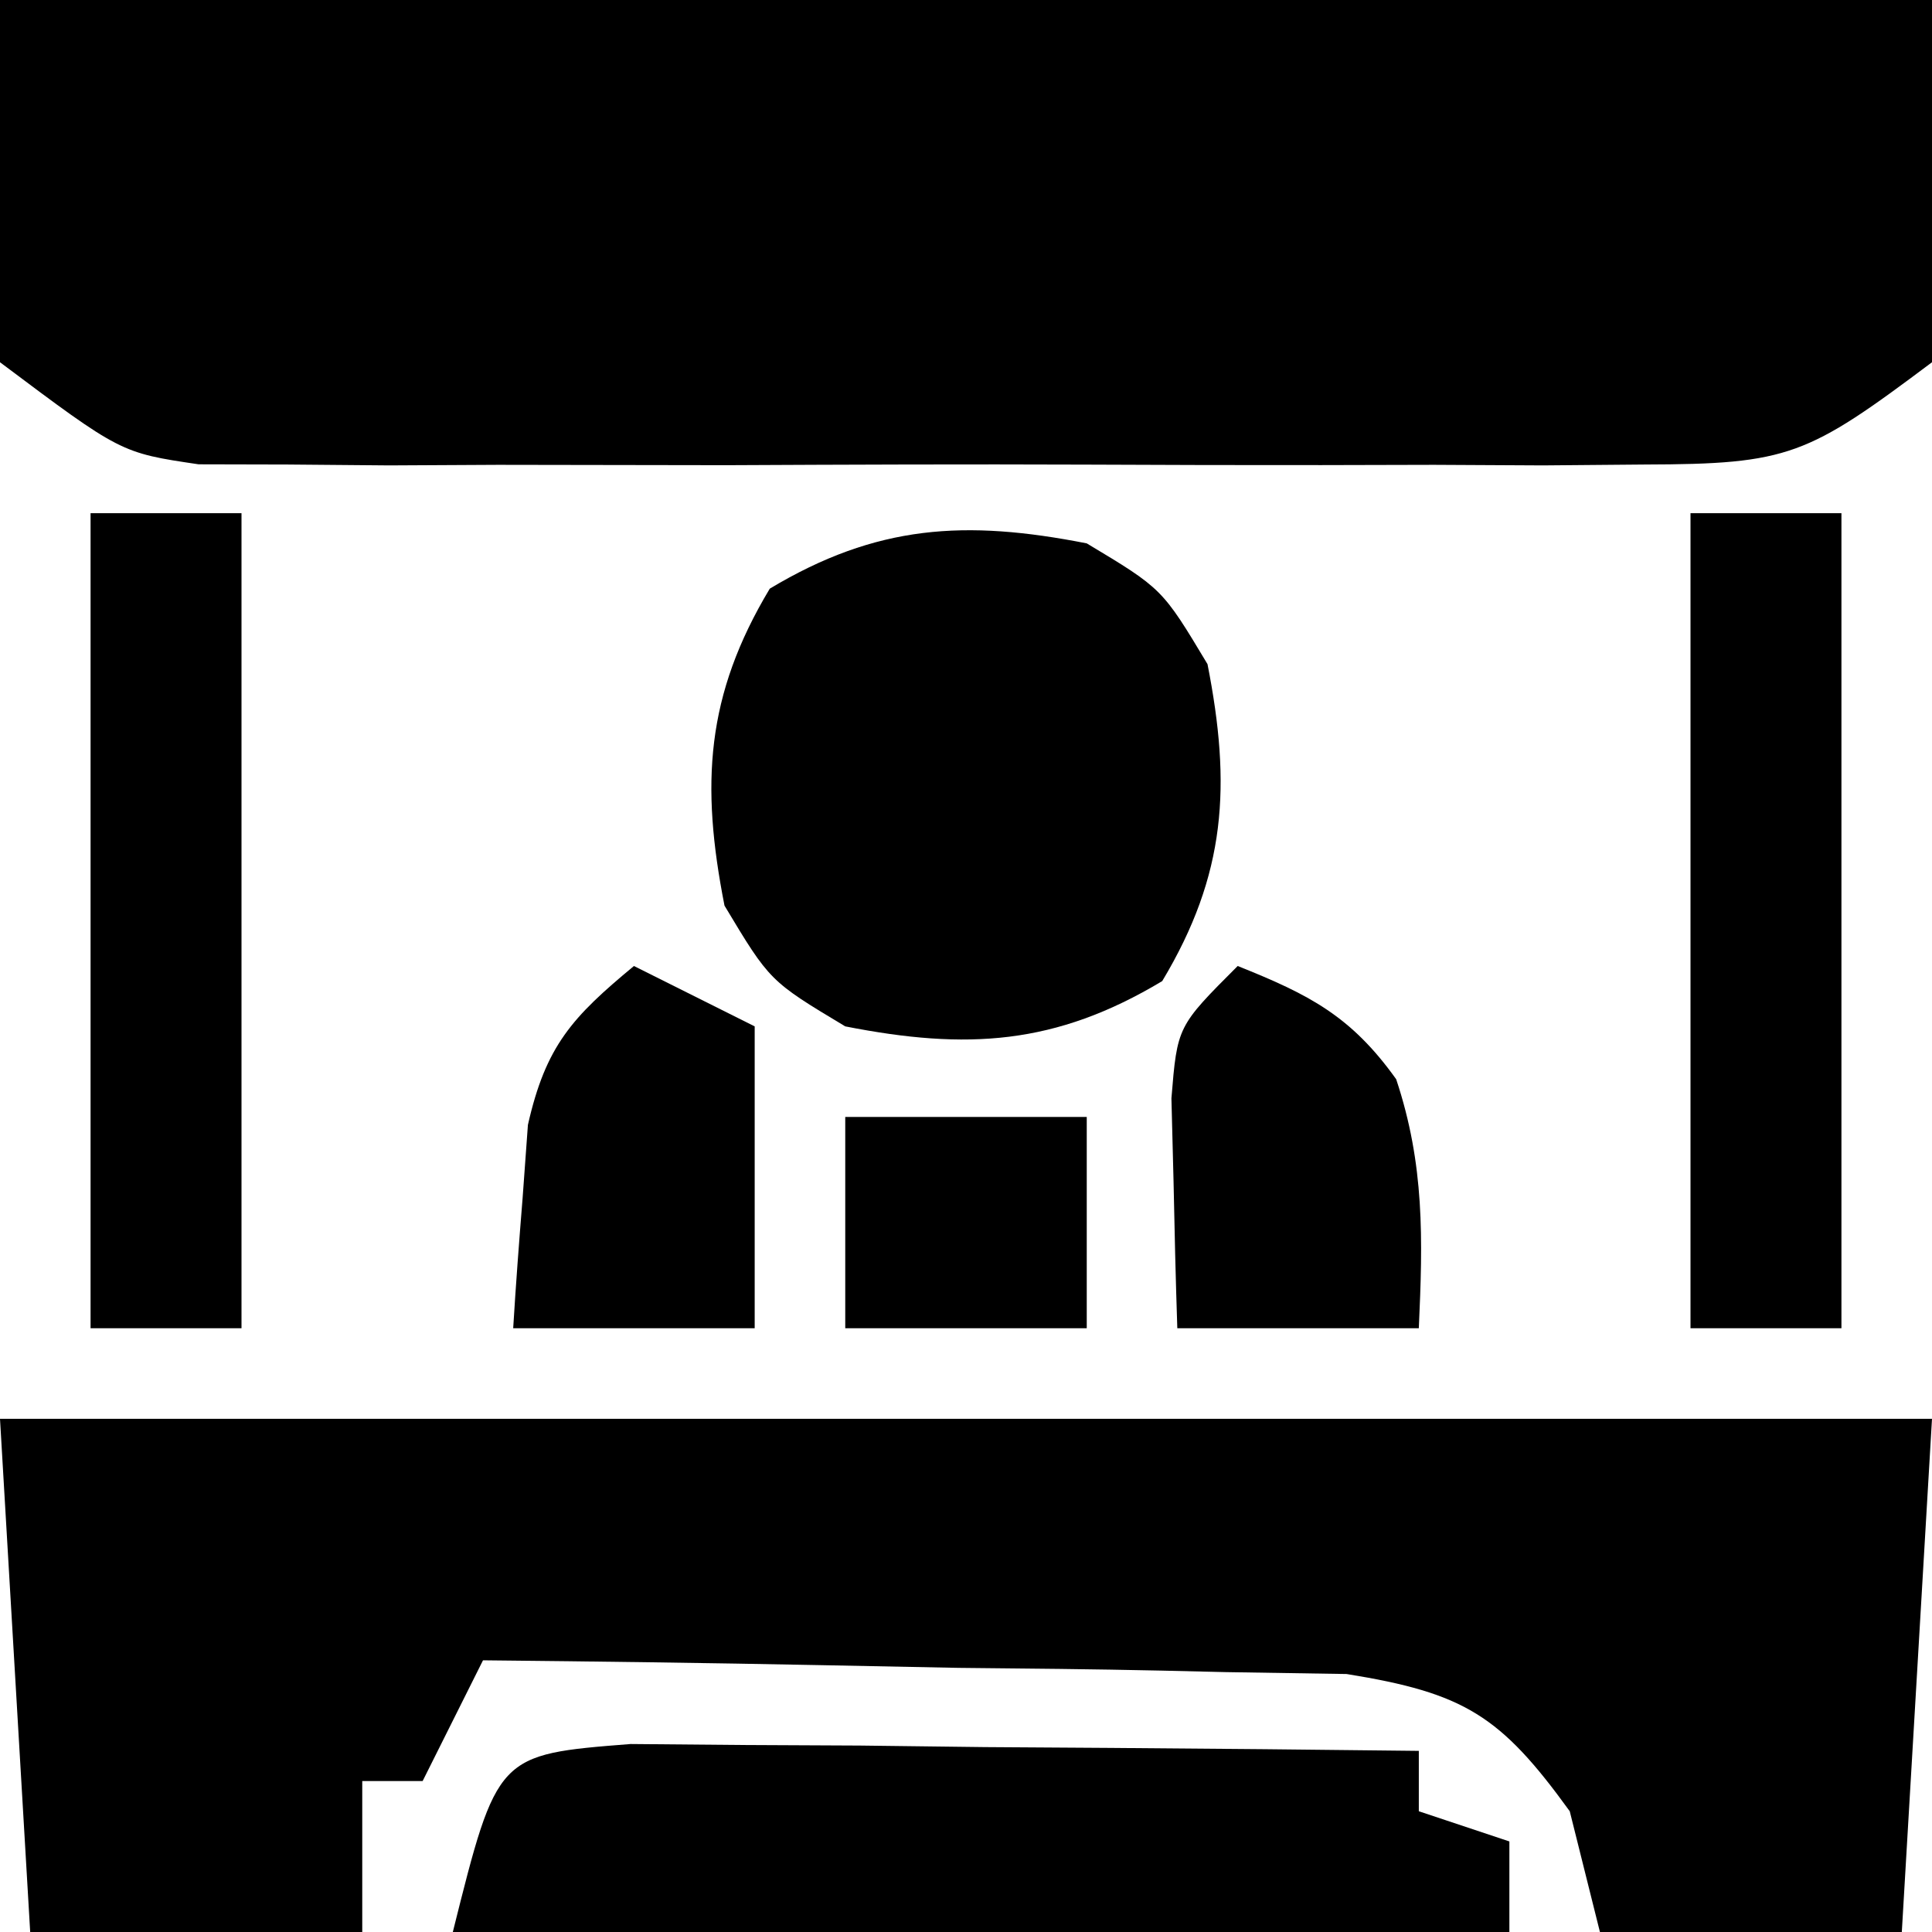
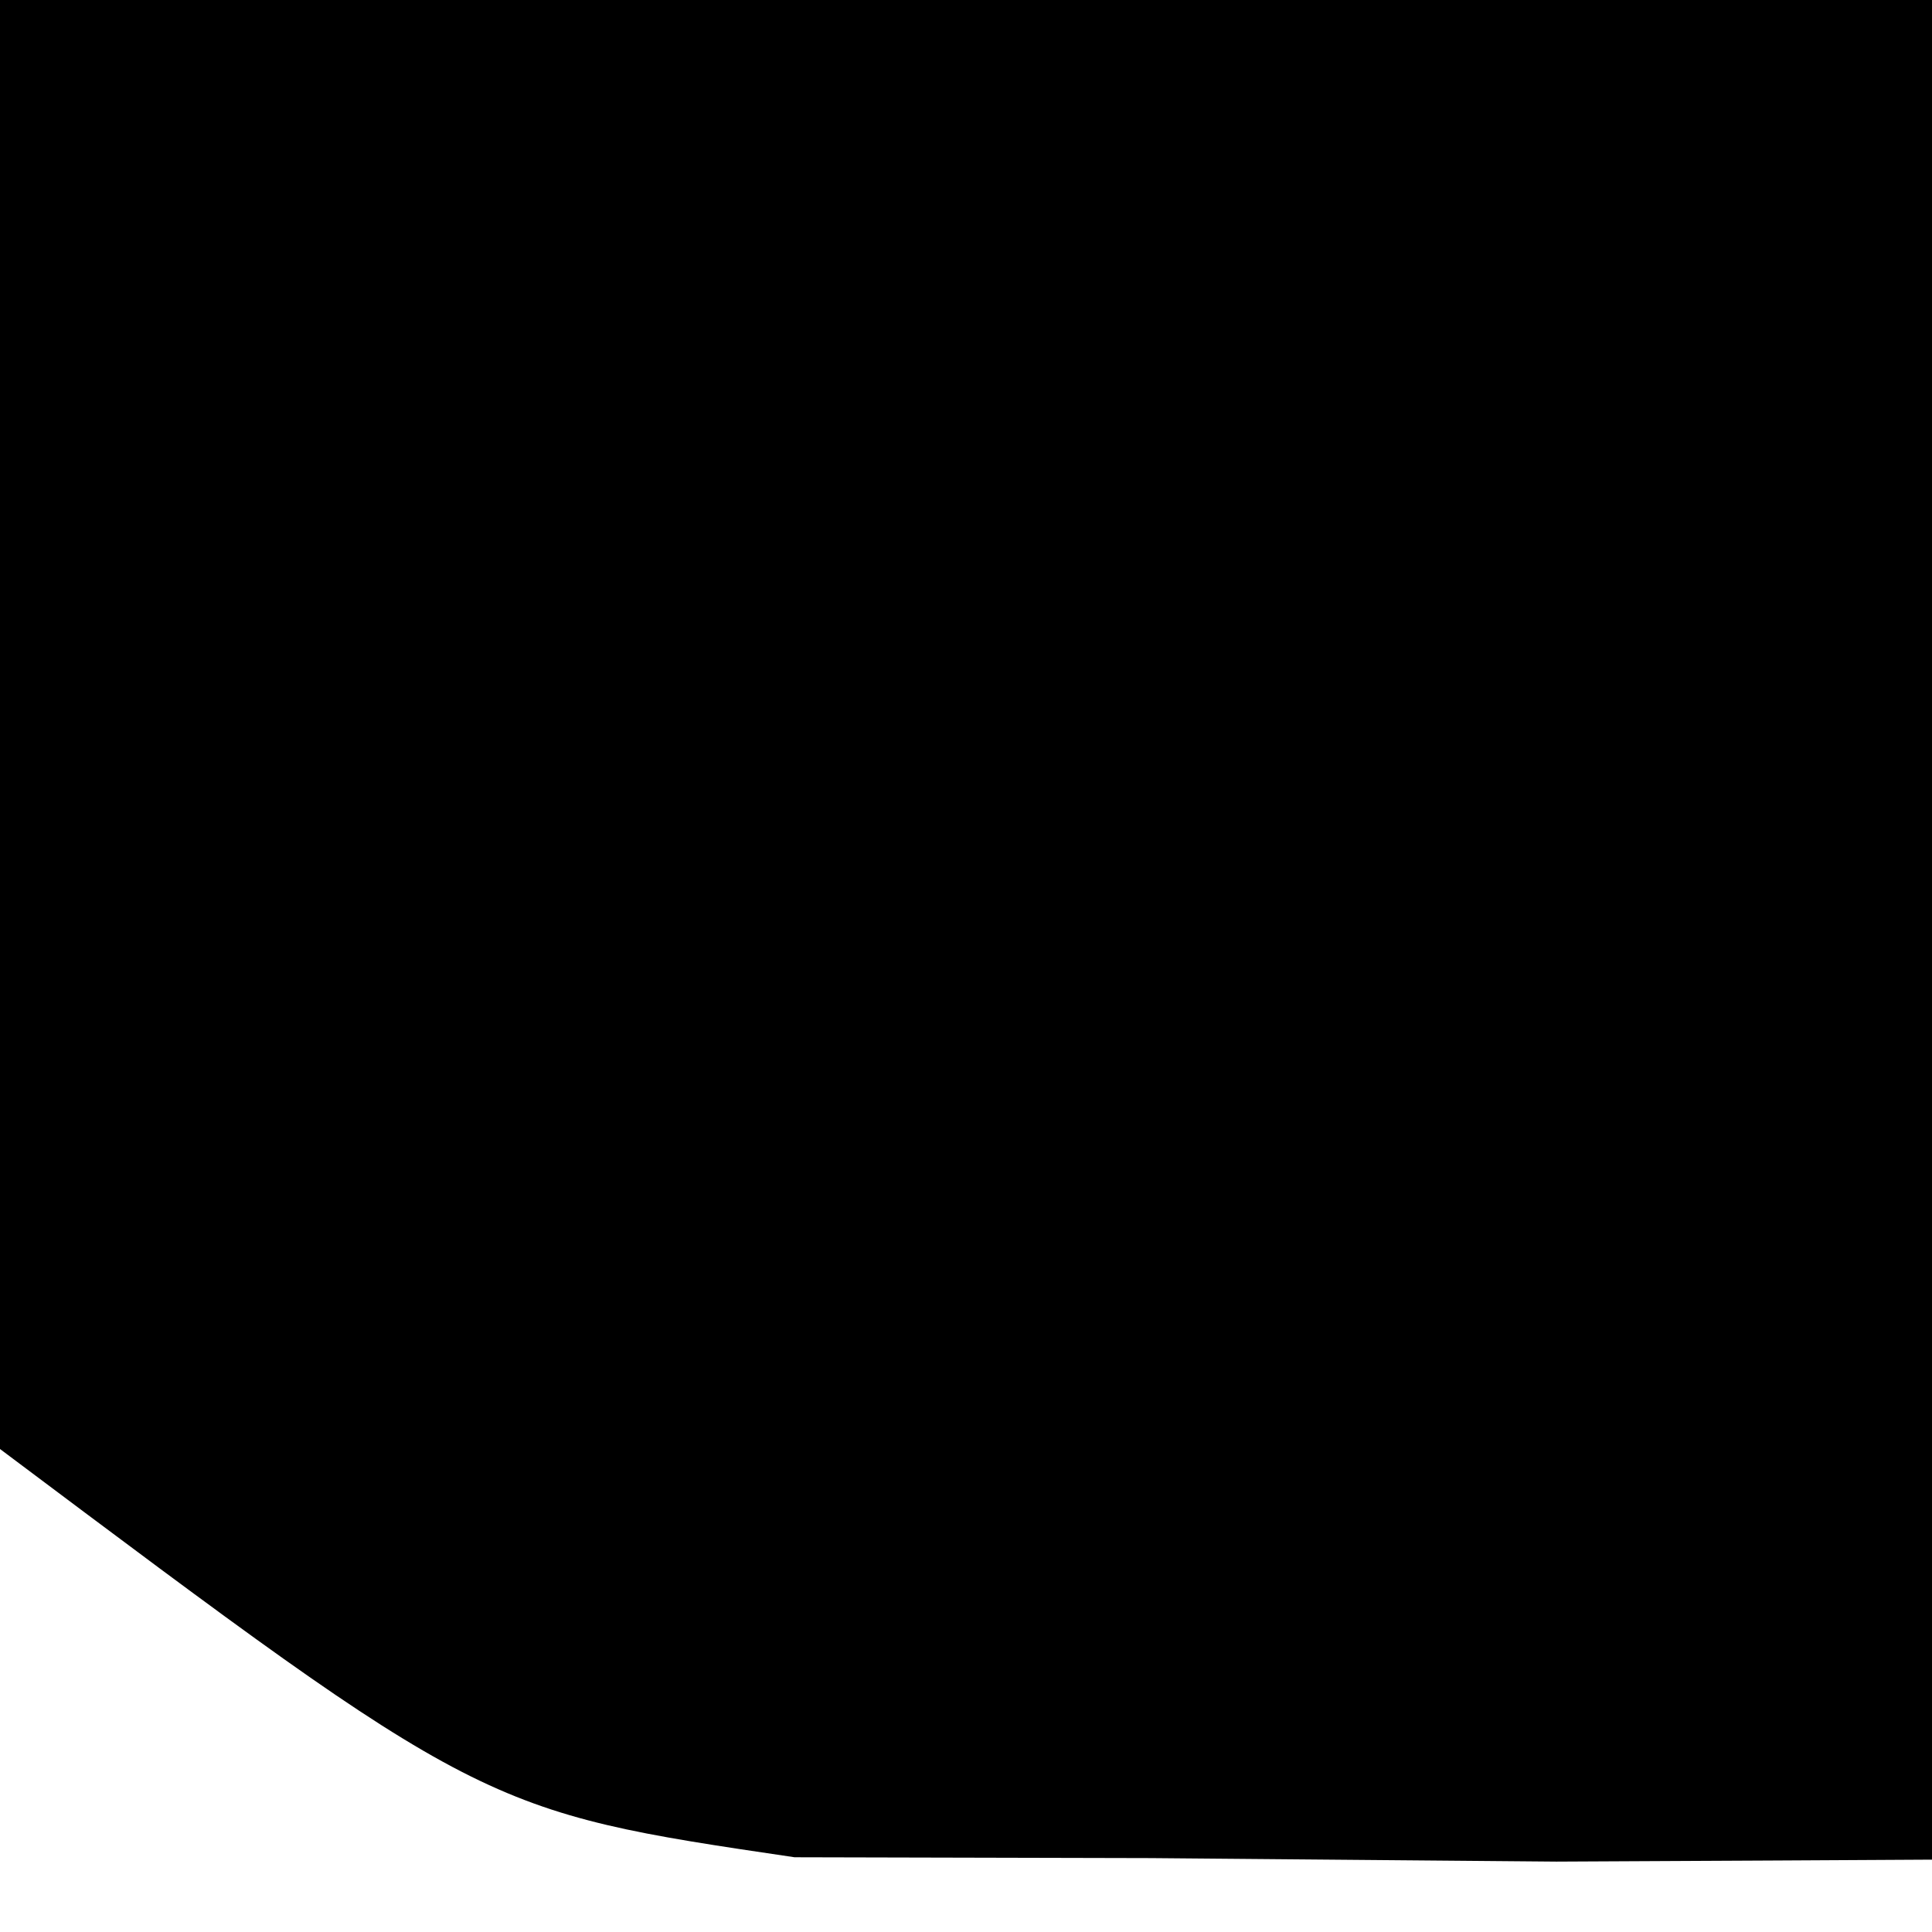
- <svg xmlns="http://www.w3.org/2000/svg" version="1.1" width="64" height="64">
+ <svg xmlns="http://www.w3.org/2000/svg" version="1.1" width="12pt" height="12pt">
  <path d="M0 0 C21.12 0 42.24 0 64 0 C64 3.96 64 7.92 64 12 C59.865 15.101 59.267 15.376 54.469 15.388 C52.807 15.402 52.807 15.402 51.111 15.417 C49.92 15.411 48.728 15.405 47.5 15.398 C46.272 15.401 45.044 15.404 43.779 15.407 C41.184 15.409 38.588 15.404 35.992 15.391 C32.015 15.375 28.039 15.391 24.062 15.41 C21.542 15.408 19.021 15.404 16.5 15.398 C15.308 15.405 14.117 15.411 12.889 15.417 C11.781 15.407 10.673 15.398 9.531 15.388 C8.557 15.386 7.583 15.383 6.58 15.381 C4 15 4 15 0 12 C0 8.04 0 4.08 0 0 Z " fill="#000000" transform="translate(0,0)" />
  <path d="M0 0 C21.12 0 42.24 0 64 0 C63.67 5.61 63.34 11.22 63 17 C59.7 17 56.4 17 53 17 C52.505 15.02 52.505 15.02 52 13 C49.707 9.831 48.513 9.083 44.608 8.454 C43.289 8.433 41.969 8.412 40.609 8.391 C39.905 8.374 39.2 8.358 38.474 8.341 C36.233 8.292 33.992 8.271 31.75 8.25 C30.227 8.222 28.703 8.192 27.18 8.16 C23.453 8.086 19.727 8.037 16 8 C15.34 9.32 14.68 10.64 14 12 C13.34 12 12.68 12 12 12 C12 13.65 12 15.3 12 17 C8.37 17 4.74 17 1 17 C0.67 11.39 0.34 5.78 0 0 Z " fill="#000000" transform="translate(0,47)" />
  <path d="M0 0 C2.5 1.5 2.5 1.5 4 4 C4.791 8.021 4.622 10.964 2.5 14.5 C-1.036 16.622 -3.979 16.791 -8 16 C-10.5 14.5 -10.5 14.5 -12 12 C-12.791 7.979 -12.622 5.036 -10.5 1.5 C-6.964 -0.622 -4.021 -0.791 0 0 Z " fill="#000000" transform="translate(36,18)" />
  <path d="M0 0 C1.204 0.01 2.409 0.021 3.65 0.032 C5.603 0.041 5.603 0.041 7.595 0.051 C8.975 0.068 10.356 0.085 11.736 0.102 C13.124 0.112 14.512 0.121 15.9 0.129 C19.304 0.153 22.707 0.186 26.111 0.227 C26.111 0.887 26.111 1.547 26.111 2.227 C27.101 2.557 28.091 2.887 29.111 3.227 C29.111 4.217 29.111 5.207 29.111 6.227 C17.561 6.227 6.011 6.227 -5.889 6.227 C-4.419 0.347 -4.419 0.347 0 0 Z " fill="#000000" transform="translate(20.88916,57.77295)" />
  <path d="M0 0 C1.65 0 3.3 0 5 0 C5 8.91 5 17.82 5 27 C3.35 27 1.7 27 0 27 C0 18.09 0 9.18 0 0 Z " fill="#000000" transform="translate(56,17)" />
  <path d="M0 0 C1.65 0 3.3 0 5 0 C5 8.91 5 17.82 5 27 C3.35 27 1.7 27 0 27 C0 18.09 0 9.18 0 0 Z " fill="#000000" transform="translate(3,17)" />
  <path d="M0 0 C2.368 0.947 3.752 1.653 5.25 3.75 C6.193 6.578 6.135 9.04 6 12 C3.36 12 0.72 12 -2 12 C-2.054 10.375 -2.093 8.75 -2.125 7.125 C-2.148 6.22 -2.171 5.315 -2.195 4.383 C-2 2 -2 2 0 0 Z " fill="#000000" transform="translate(41,32)" />
  <path d="M0 0 C1.32 0.66 2.64 1.32 4 2 C4 5.3 4 8.6 4 12 C1.36 12 -1.28 12 -4 12 C-3.913 10.561 -3.804 9.124 -3.688 7.688 C-3.629 6.887 -3.571 6.086 -3.512 5.262 C-2.918 2.637 -2.042 1.692 0 0 Z " fill="#000000" transform="translate(21,32)" />
  <path d="M0 0 C2.64 0 5.28 0 8 0 C8 2.31 8 4.62 8 7 C5.36 7 2.72 7 0 7 C0 4.69 0 2.38 0 0 Z " fill="#000000" transform="translate(28,37)" />
</svg>
